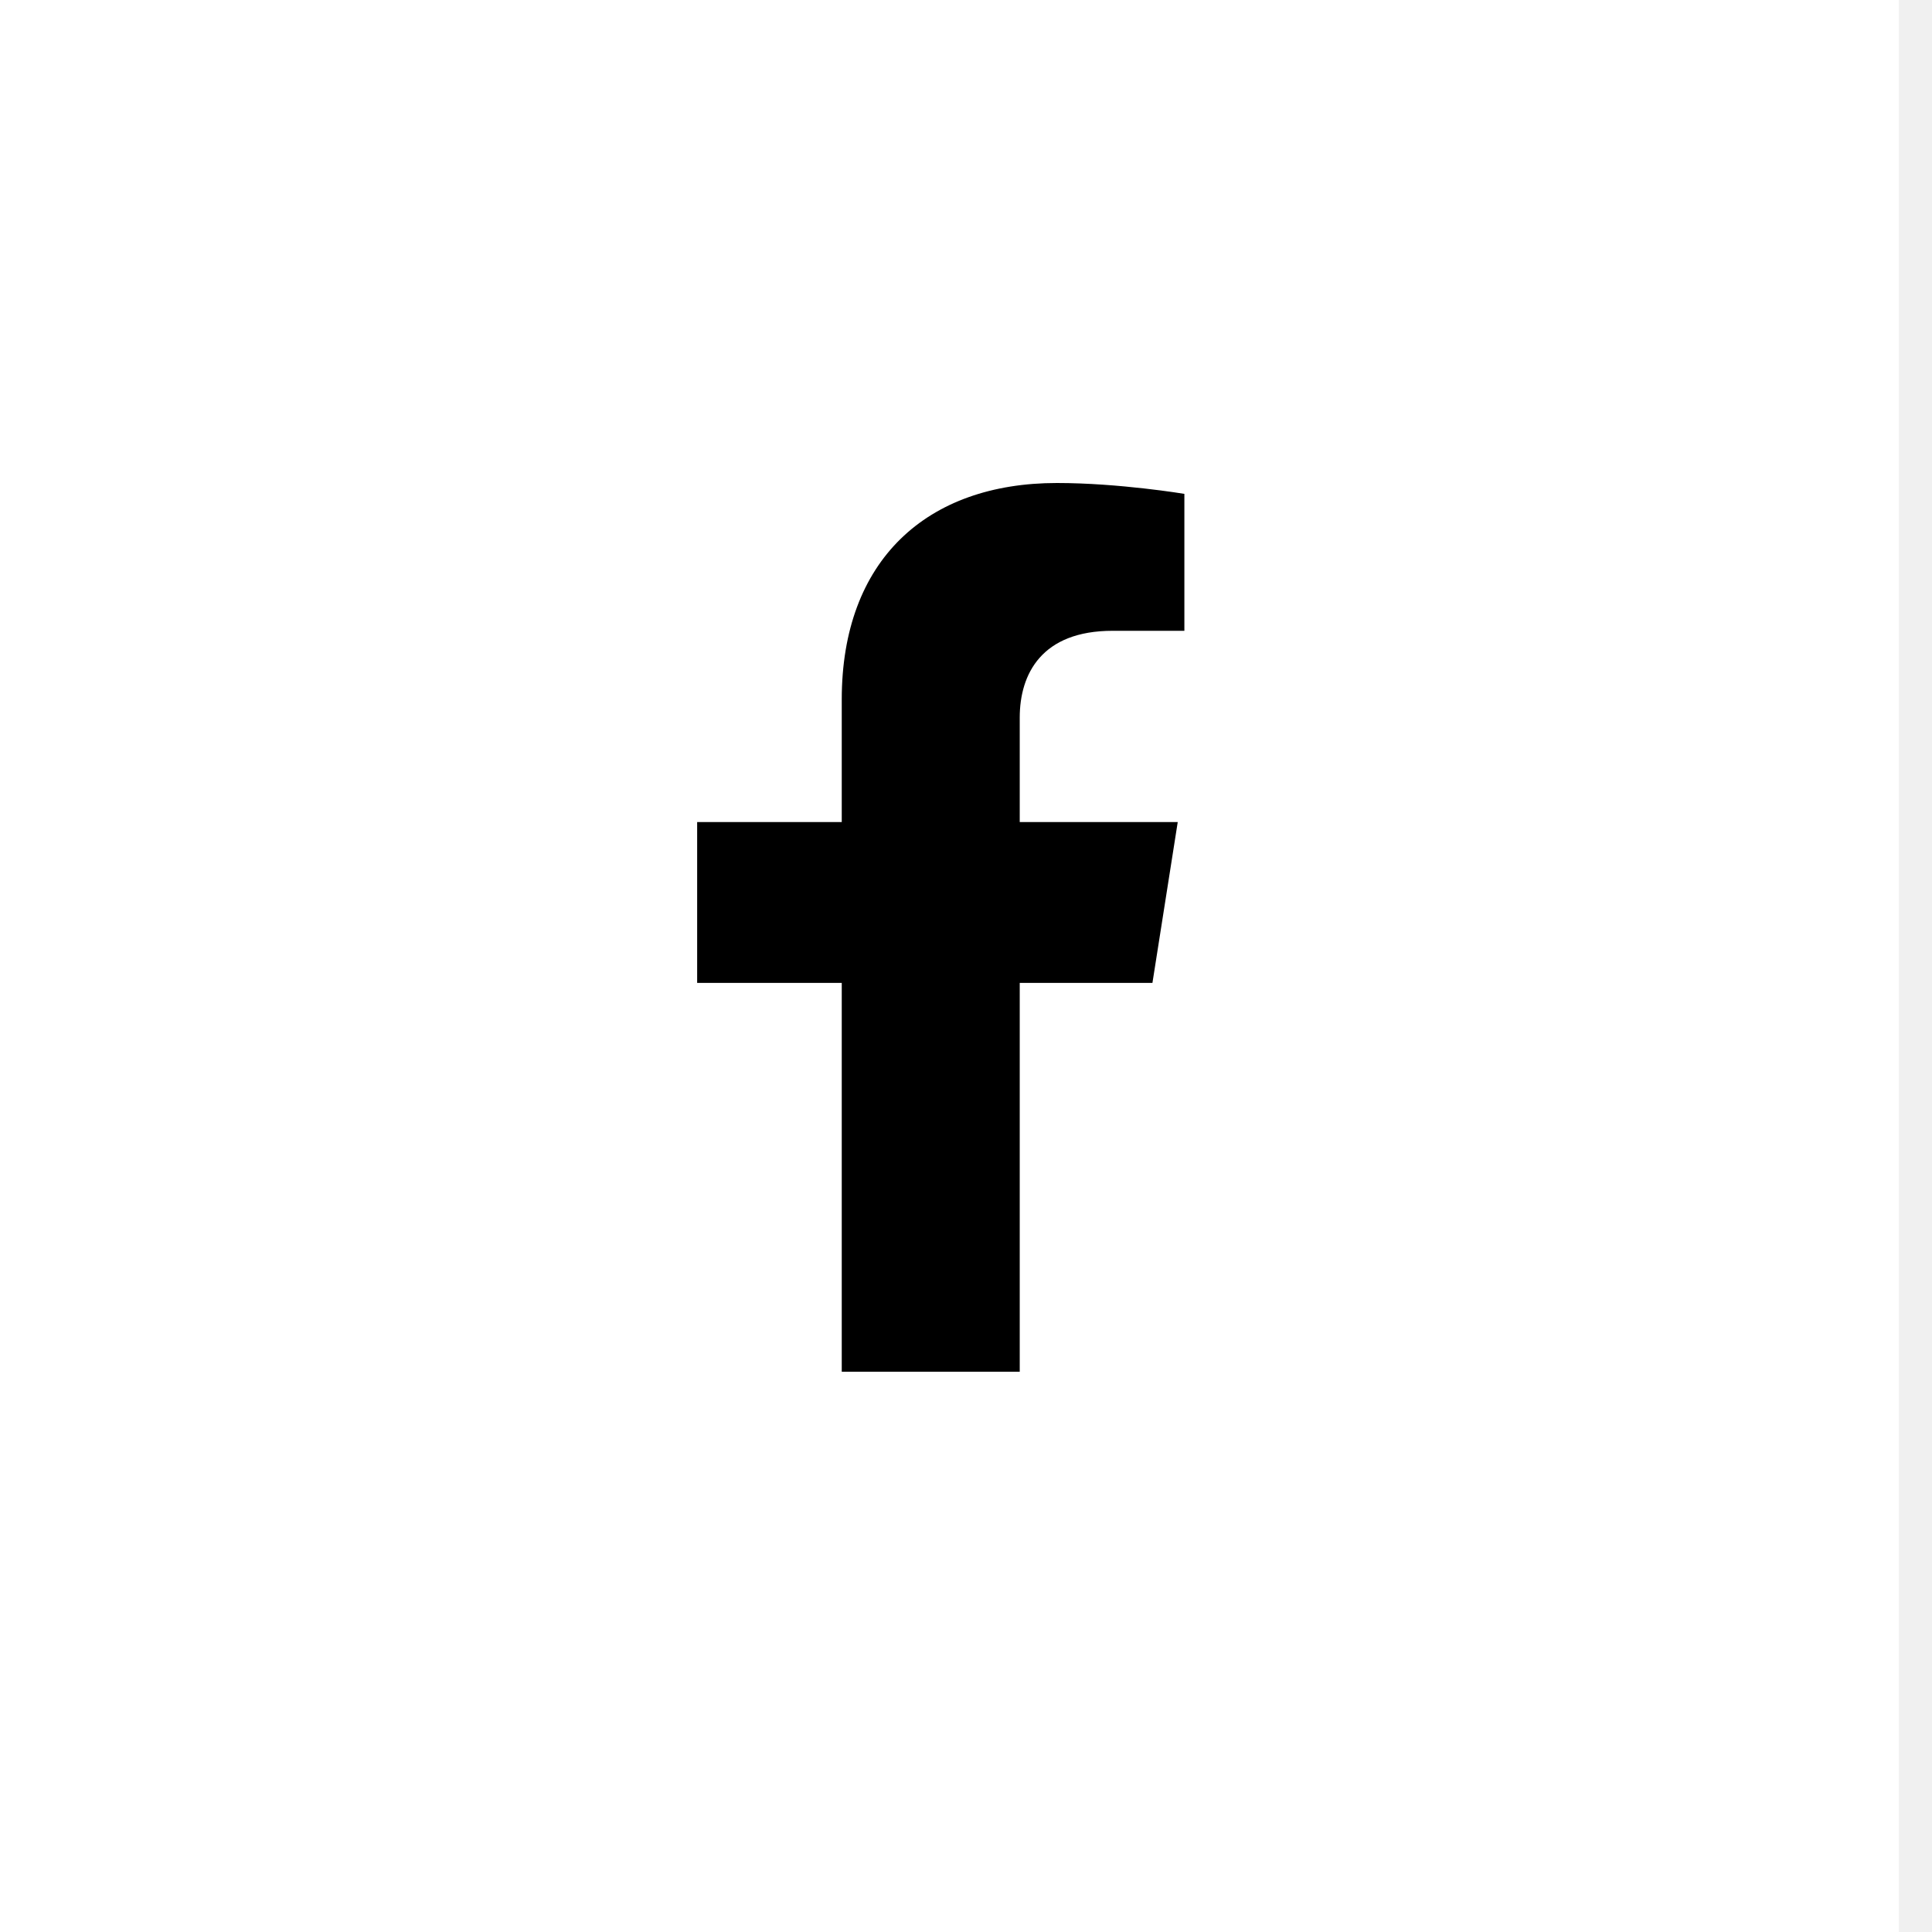
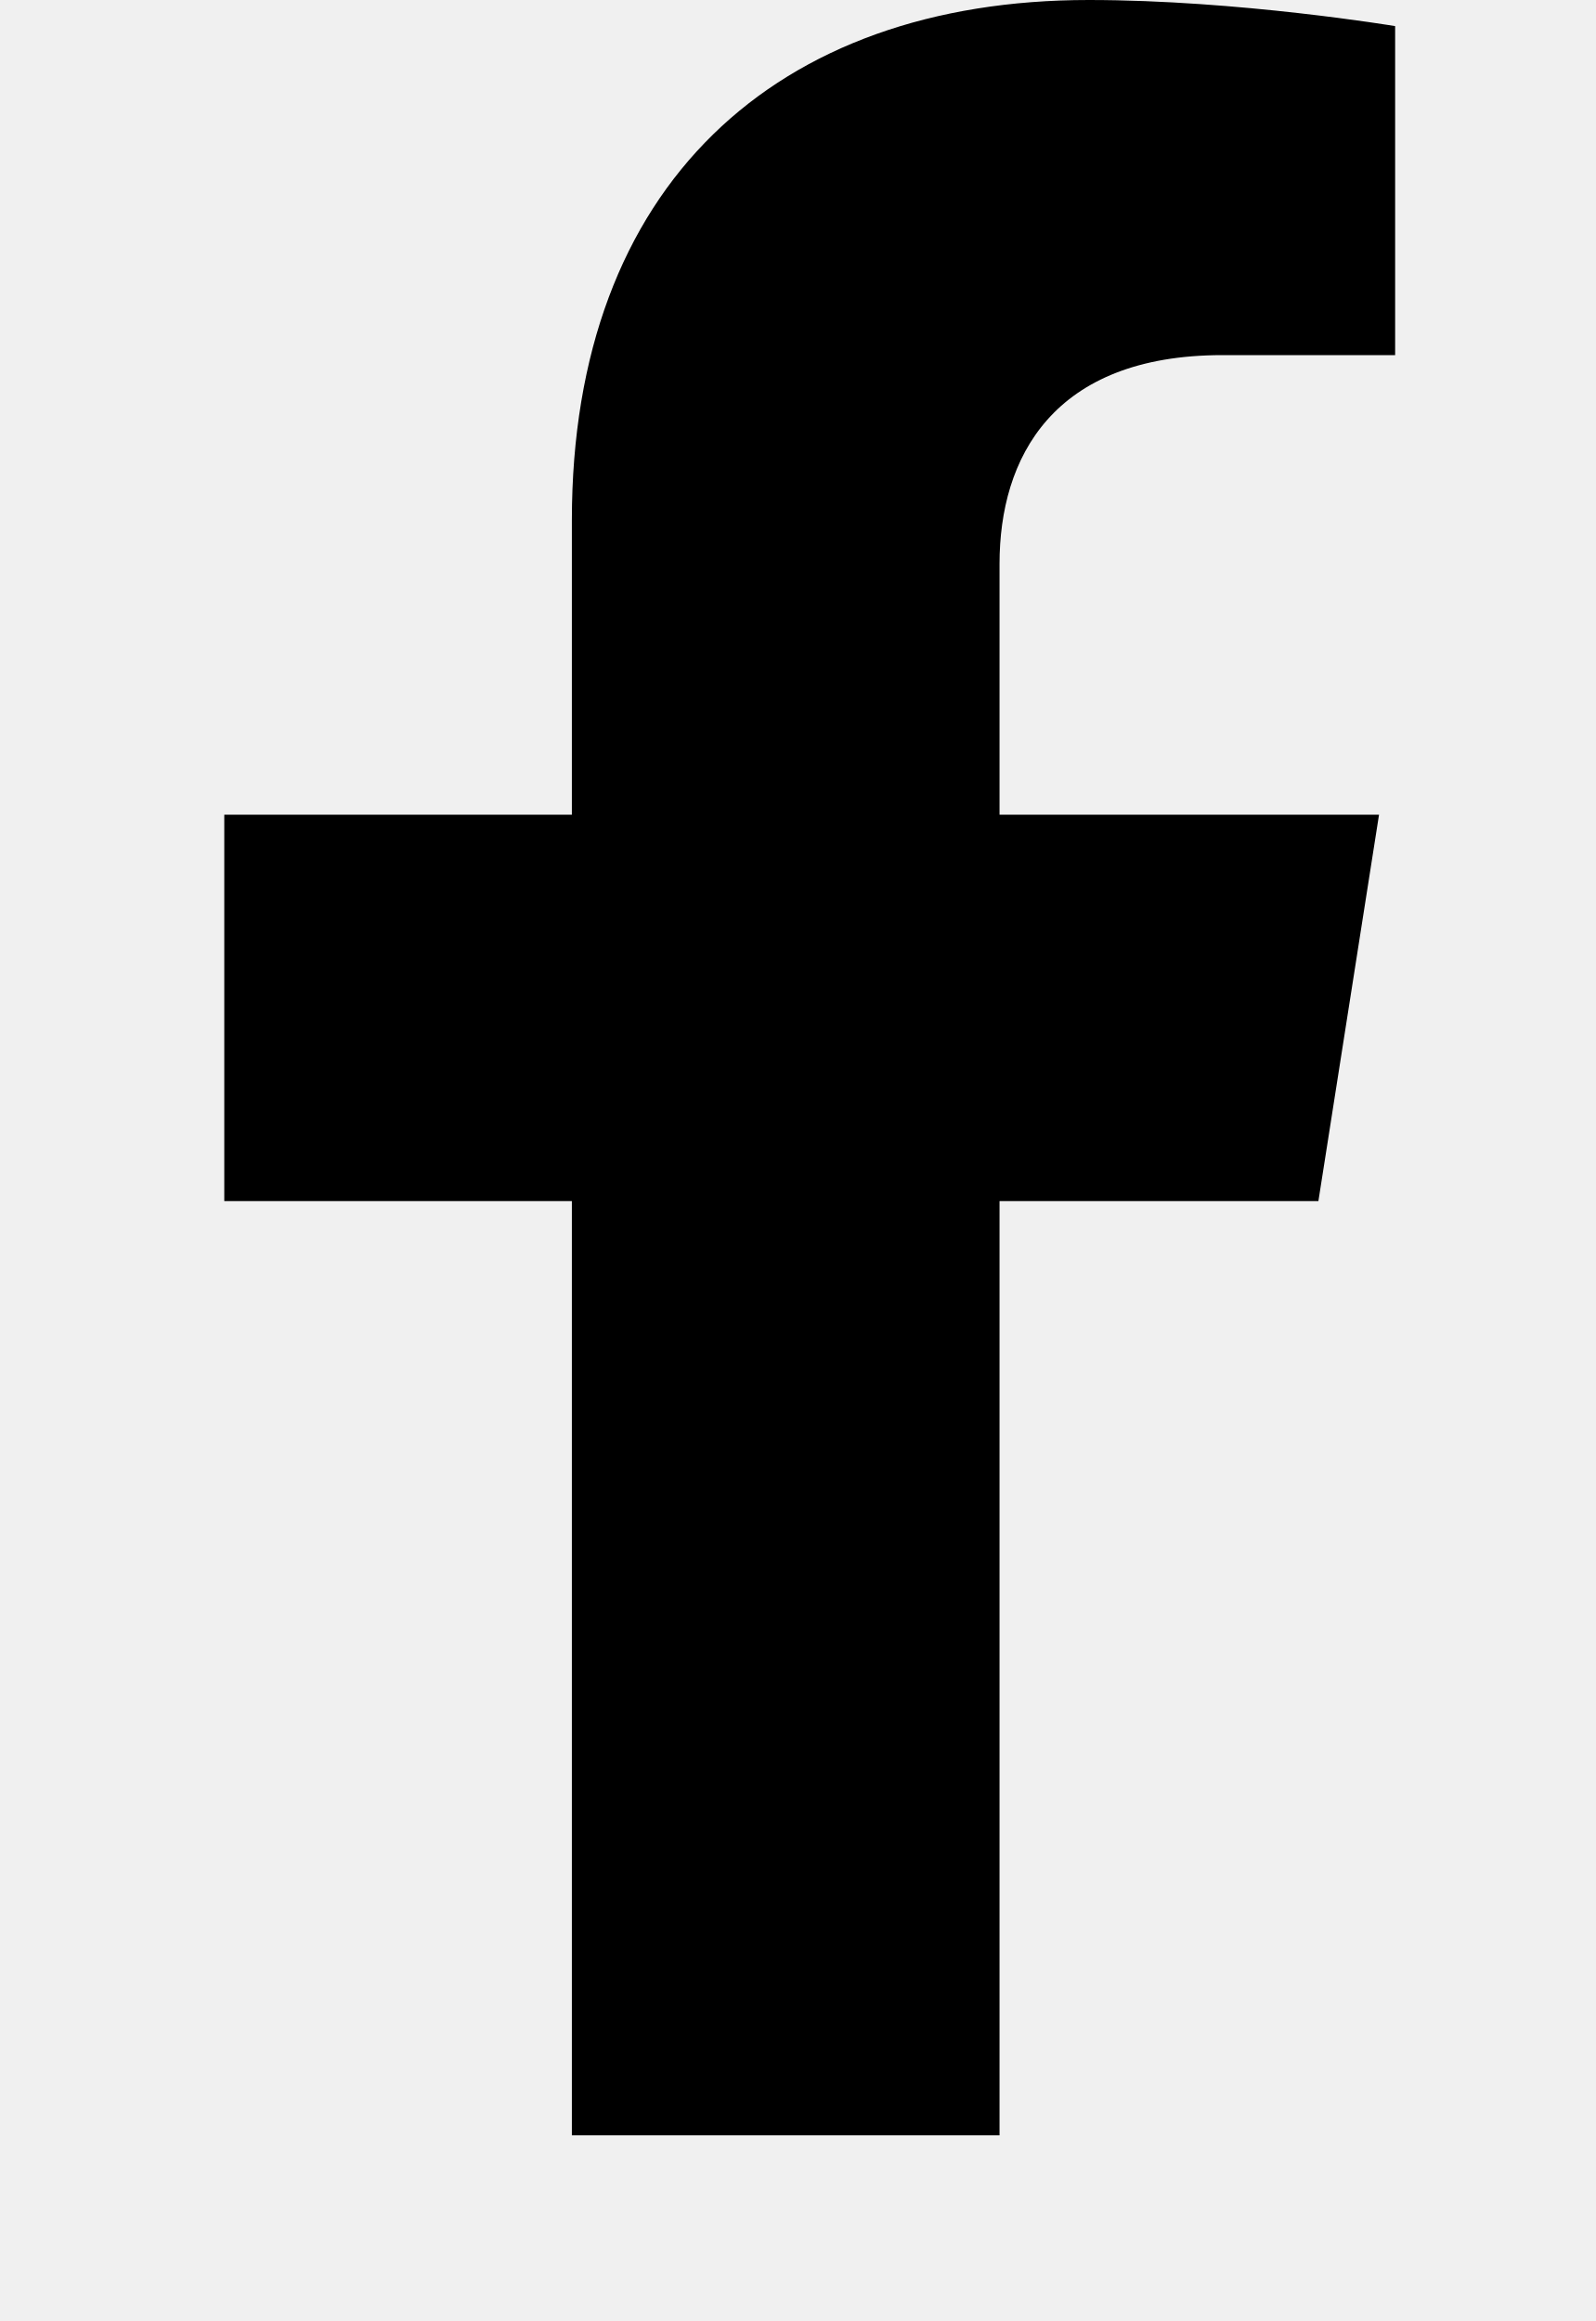
- <svg xmlns="http://www.w3.org/2000/svg" width="32" height="32" viewBox="0 0 32 32" fill="none">
-   <path d="M31.451 0H0V32H31.451V0Z" fill="white" />
-   <path d="M19.088 16.28L19.507 13.616H16.89V11.887C16.89 11.159 17.256 10.448 18.428 10.448H19.617V8.18C19.617 8.18 18.538 8 17.506 8C15.351 8 13.942 9.276 13.942 11.586V13.616H11.547V16.28H13.942V22.72H16.89V16.28H19.088Z" fill="black" />
+ <svg xmlns="http://www.w3.org/2000/svg" width="11" height="16" viewBox="0 0 11 16" fill="none">
+   <path d="M9.088 8.28L9.506 5.616H6.89V3.887C6.89 3.158 7.255 2.448 8.427 2.448H9.617V0.18C9.617 0.18 8.537 0 7.505 0C5.35 0 3.942 1.276 3.942 3.586V5.616H1.546V8.28H3.942V14.72H6.89V8.28H9.088Z" fill="black" />
</svg>
